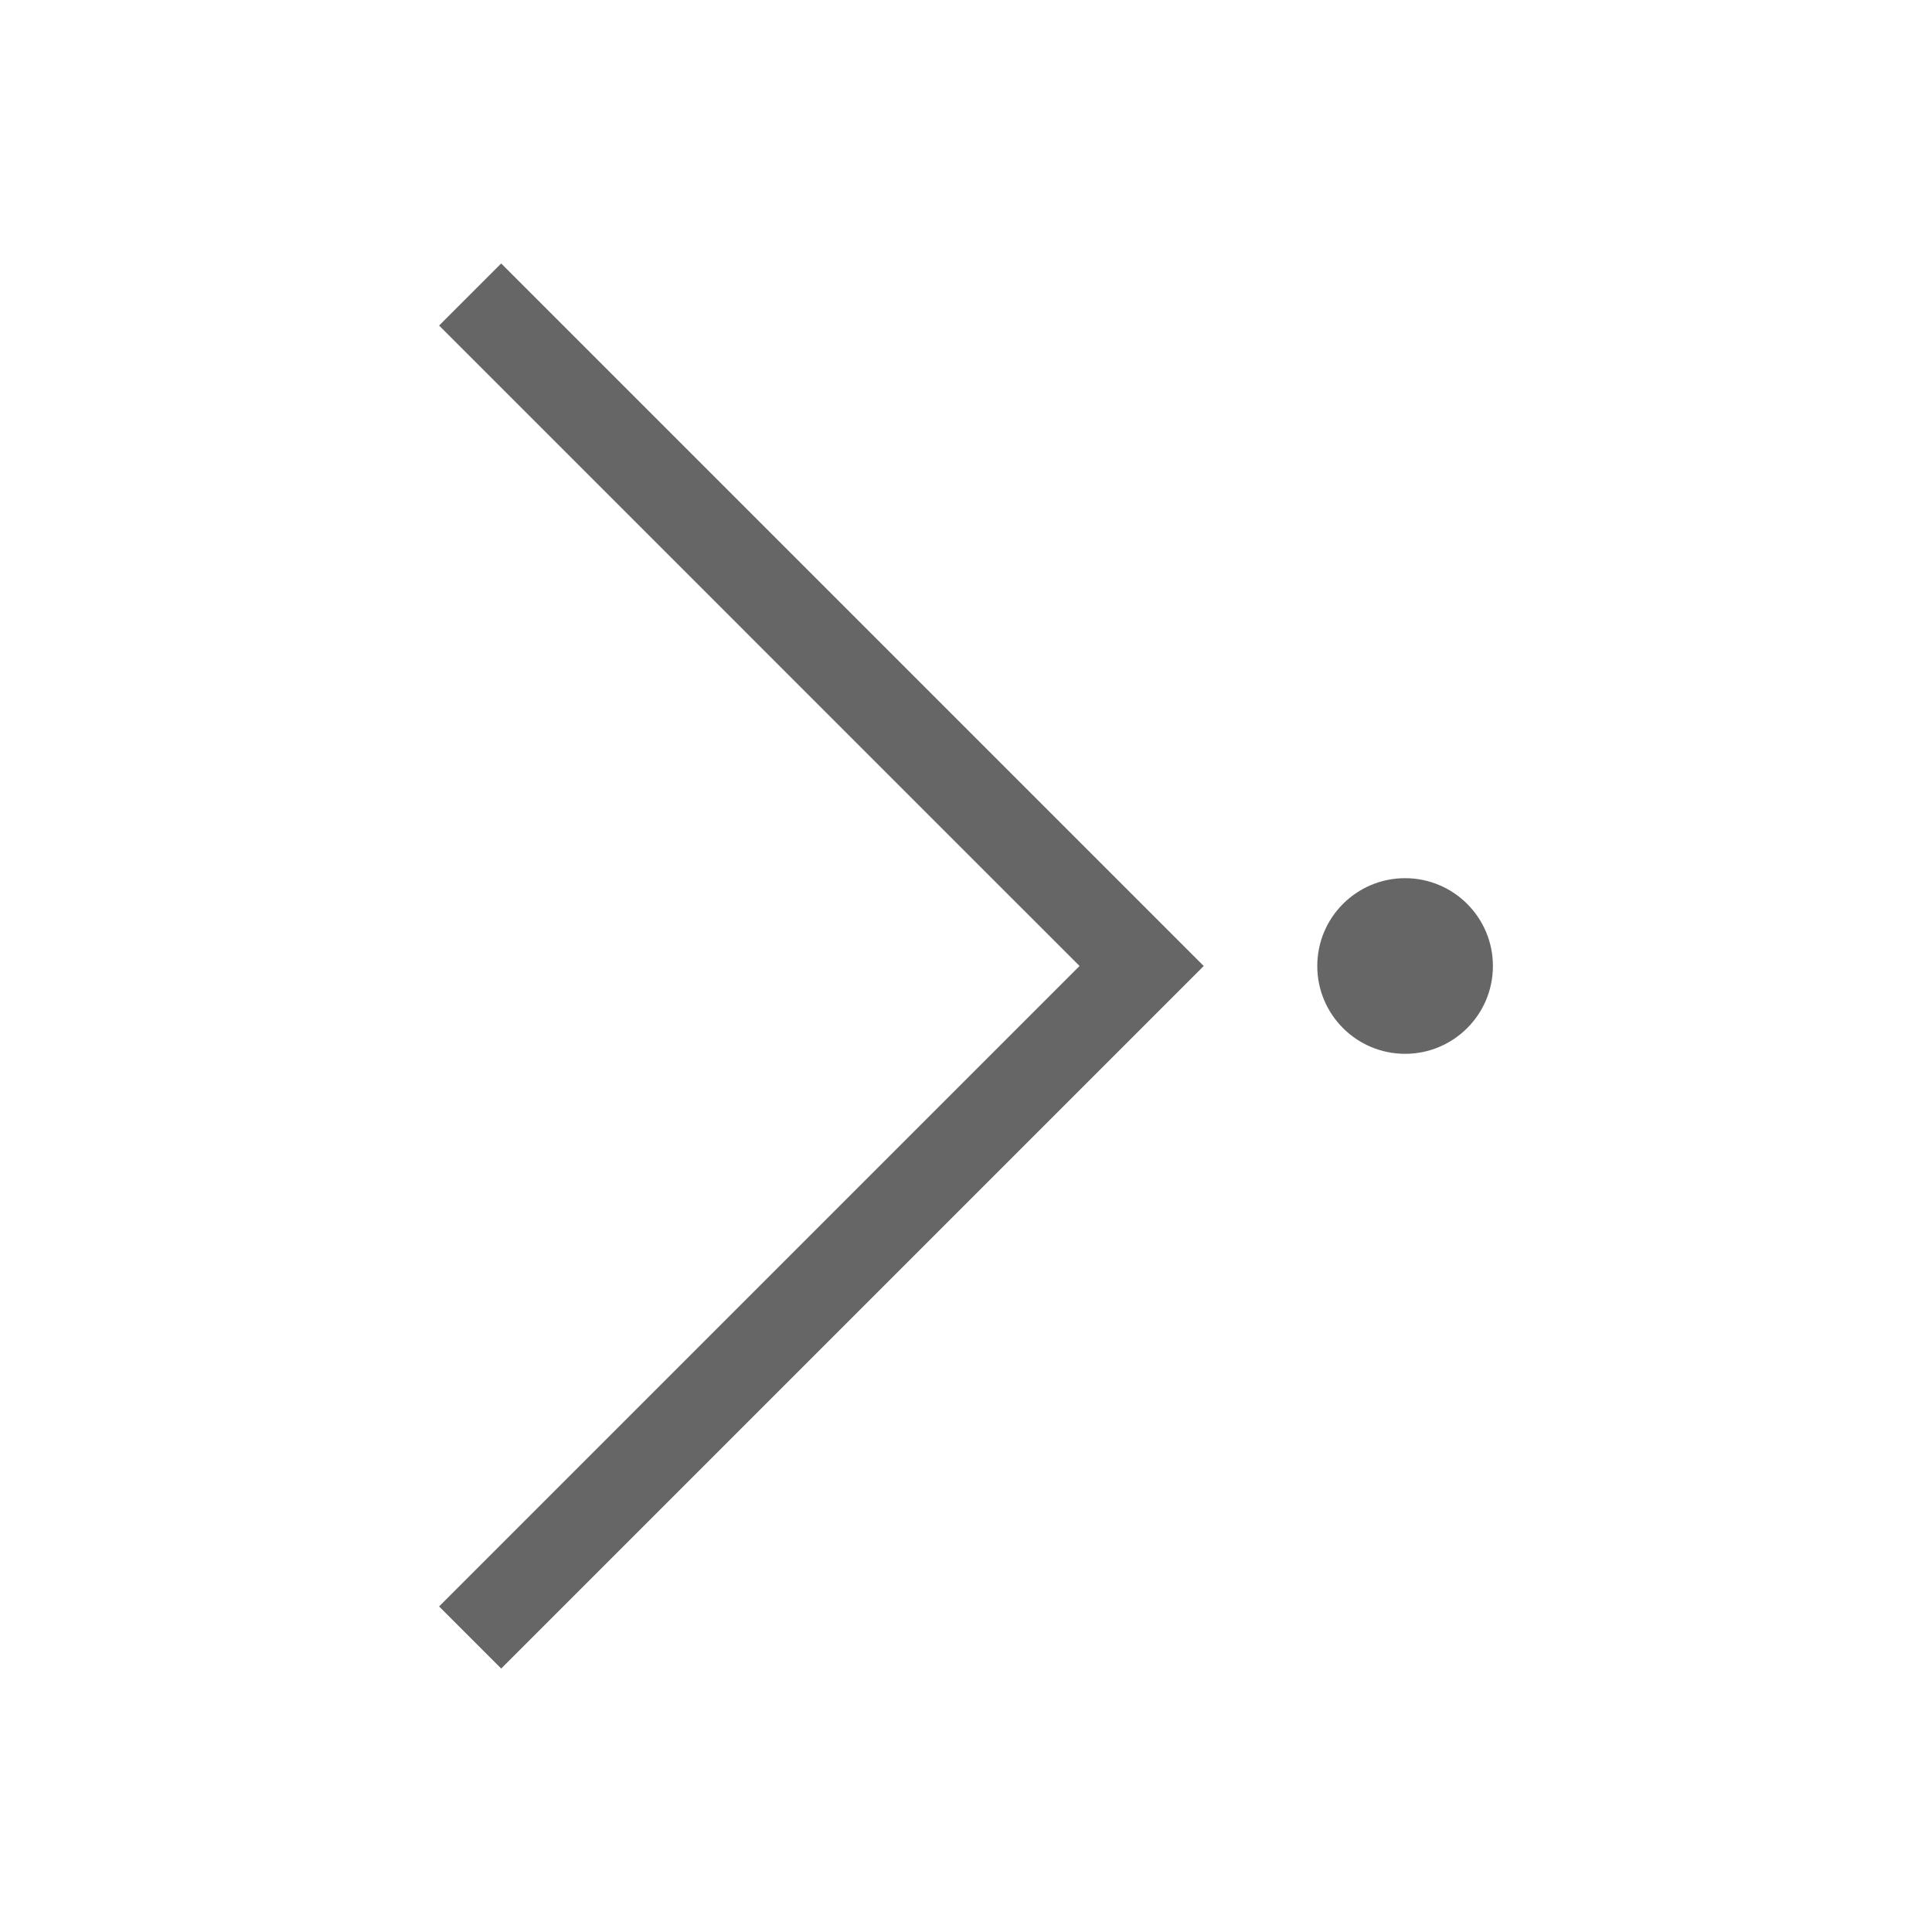
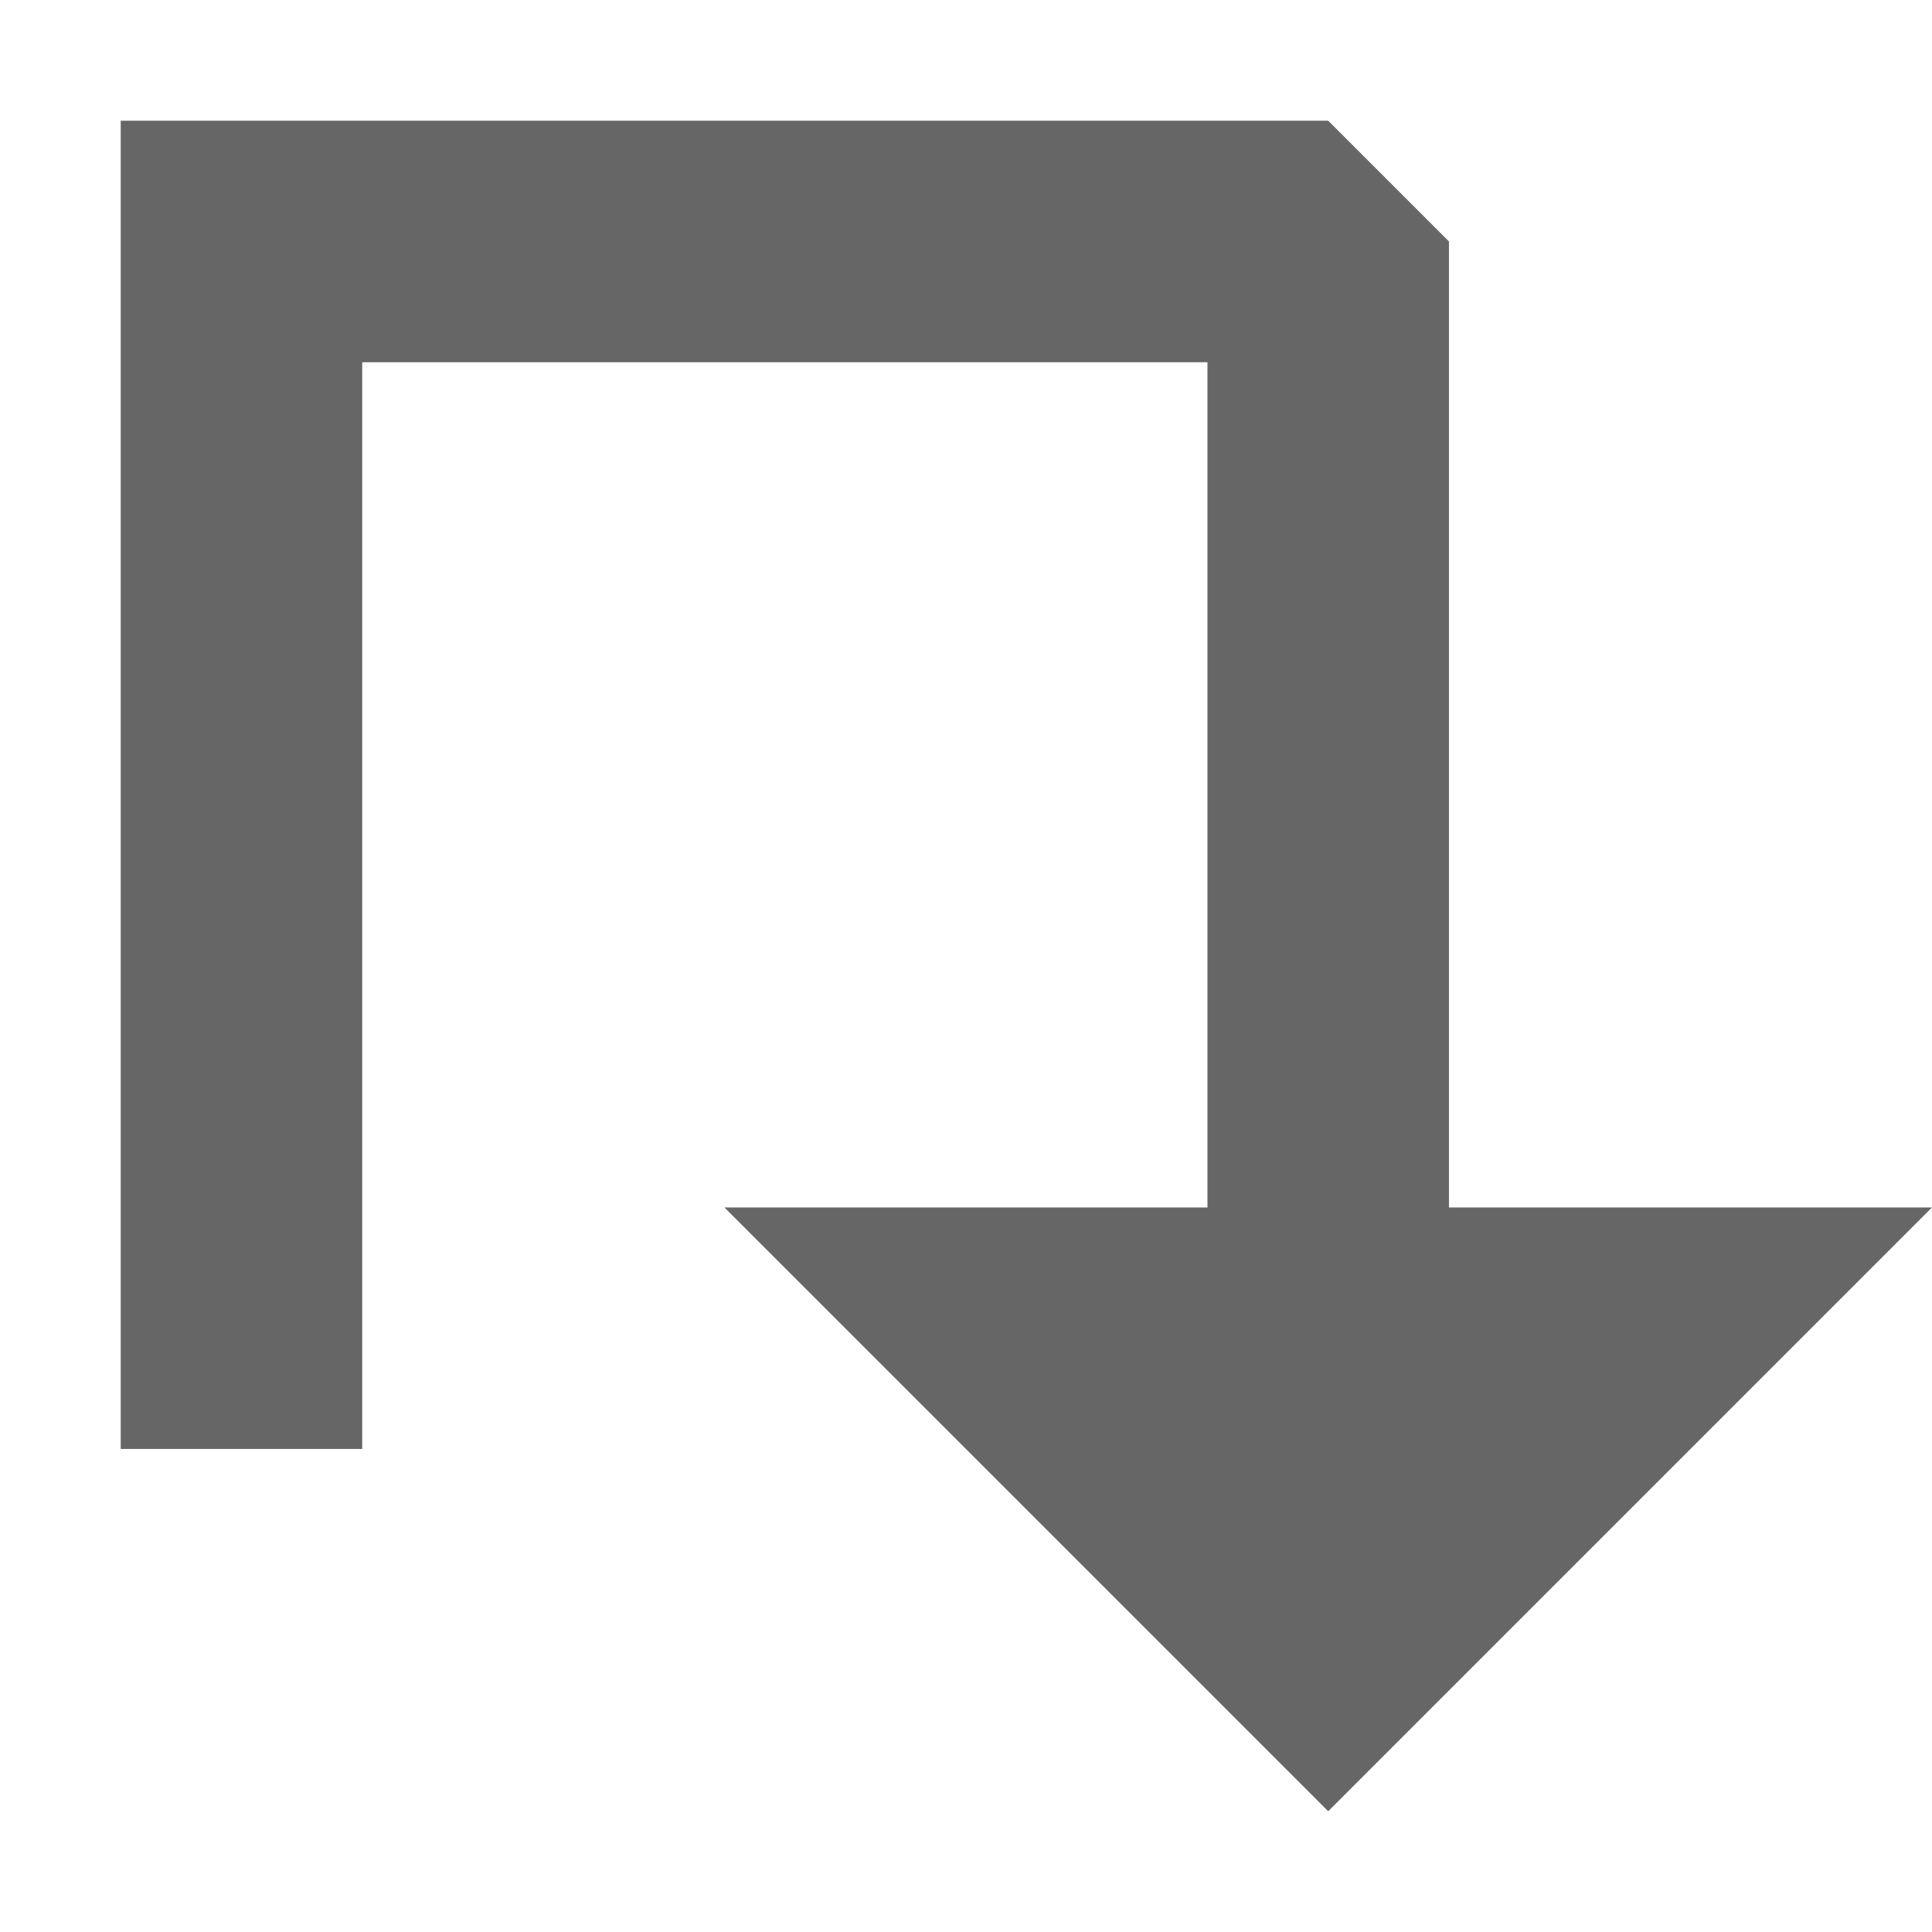
- <svg xmlns="http://www.w3.org/2000/svg" width="22" height="22" id="svg4359" version="1.1">
-   <defs id="defs4361" />
-   <g id="layer1" transform="translate(0,-26)">
-     <g transform="matrix(0,1,1,0,-1032.362,26)" id="layer1-6">
-       <path id="rect4176" transform="translate(-5e-7,1030.362)" d="M 3.707,7 3,7.707 l 6.125,6.125 1.875,1.875 1.875,-1.875 L 19,7.707 18.293,7 12.168,13.125 11,14.293 9.832,13.125 3.707,7 Z" style="fill:#666666;fill-opacity:1;stroke:none" />
-     </g>
-     <rect style="opacity:1;fill:#666666;fill-opacity:1;stroke:none" id="rect4110" width="2" height="2" x="15" y="36" ry="1" />
+ <svg xmlns="http://www.w3.org/2000/svg" width="16" height="16" id="svg13094" version="1.1">
+   <defs id="defs13096" />
+   <g transform="translate(9379.308,-4843.199)" id="layer1">
+     <path style="fill:#666666;fill-opacity:1;fill-rule:nonzero;stroke:none" d="m -9368.308,4858.199 -5,-5 4,0 0,-7 -7,0 0,9 -2,0 0,-11 10,0 1,1 0,8 4,0 z" id="path3050" />
  </g>
</svg>
